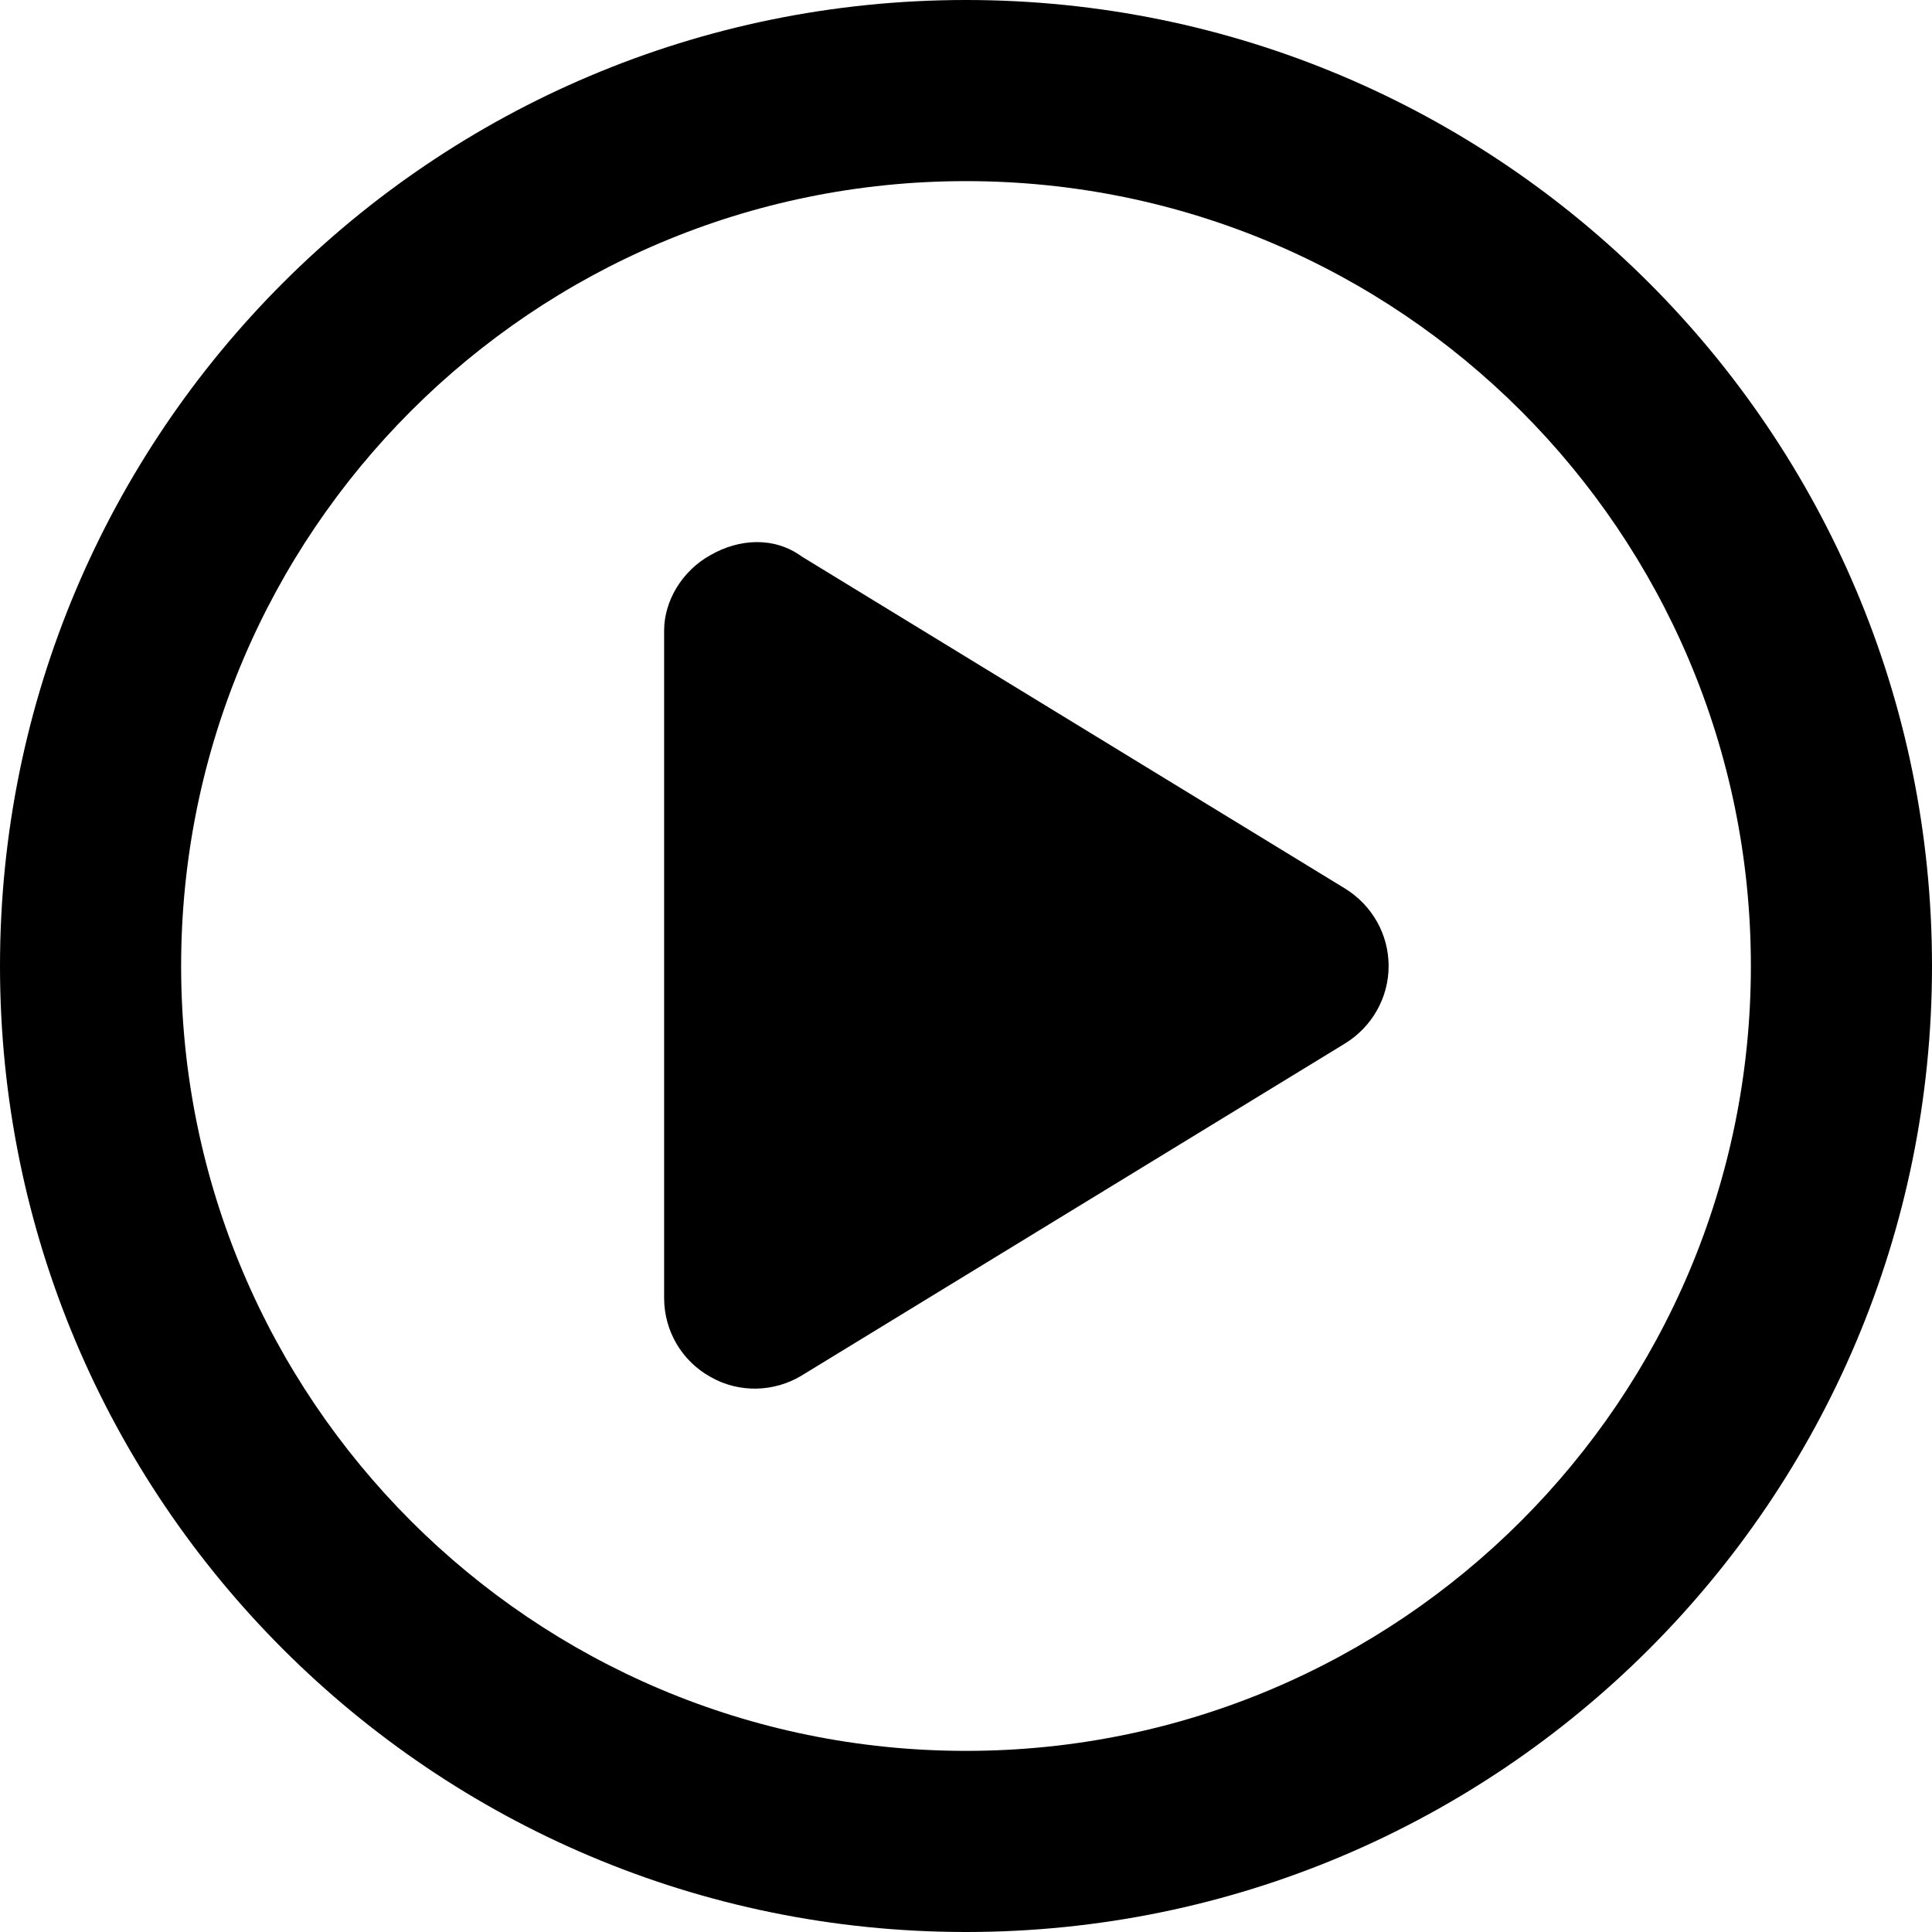
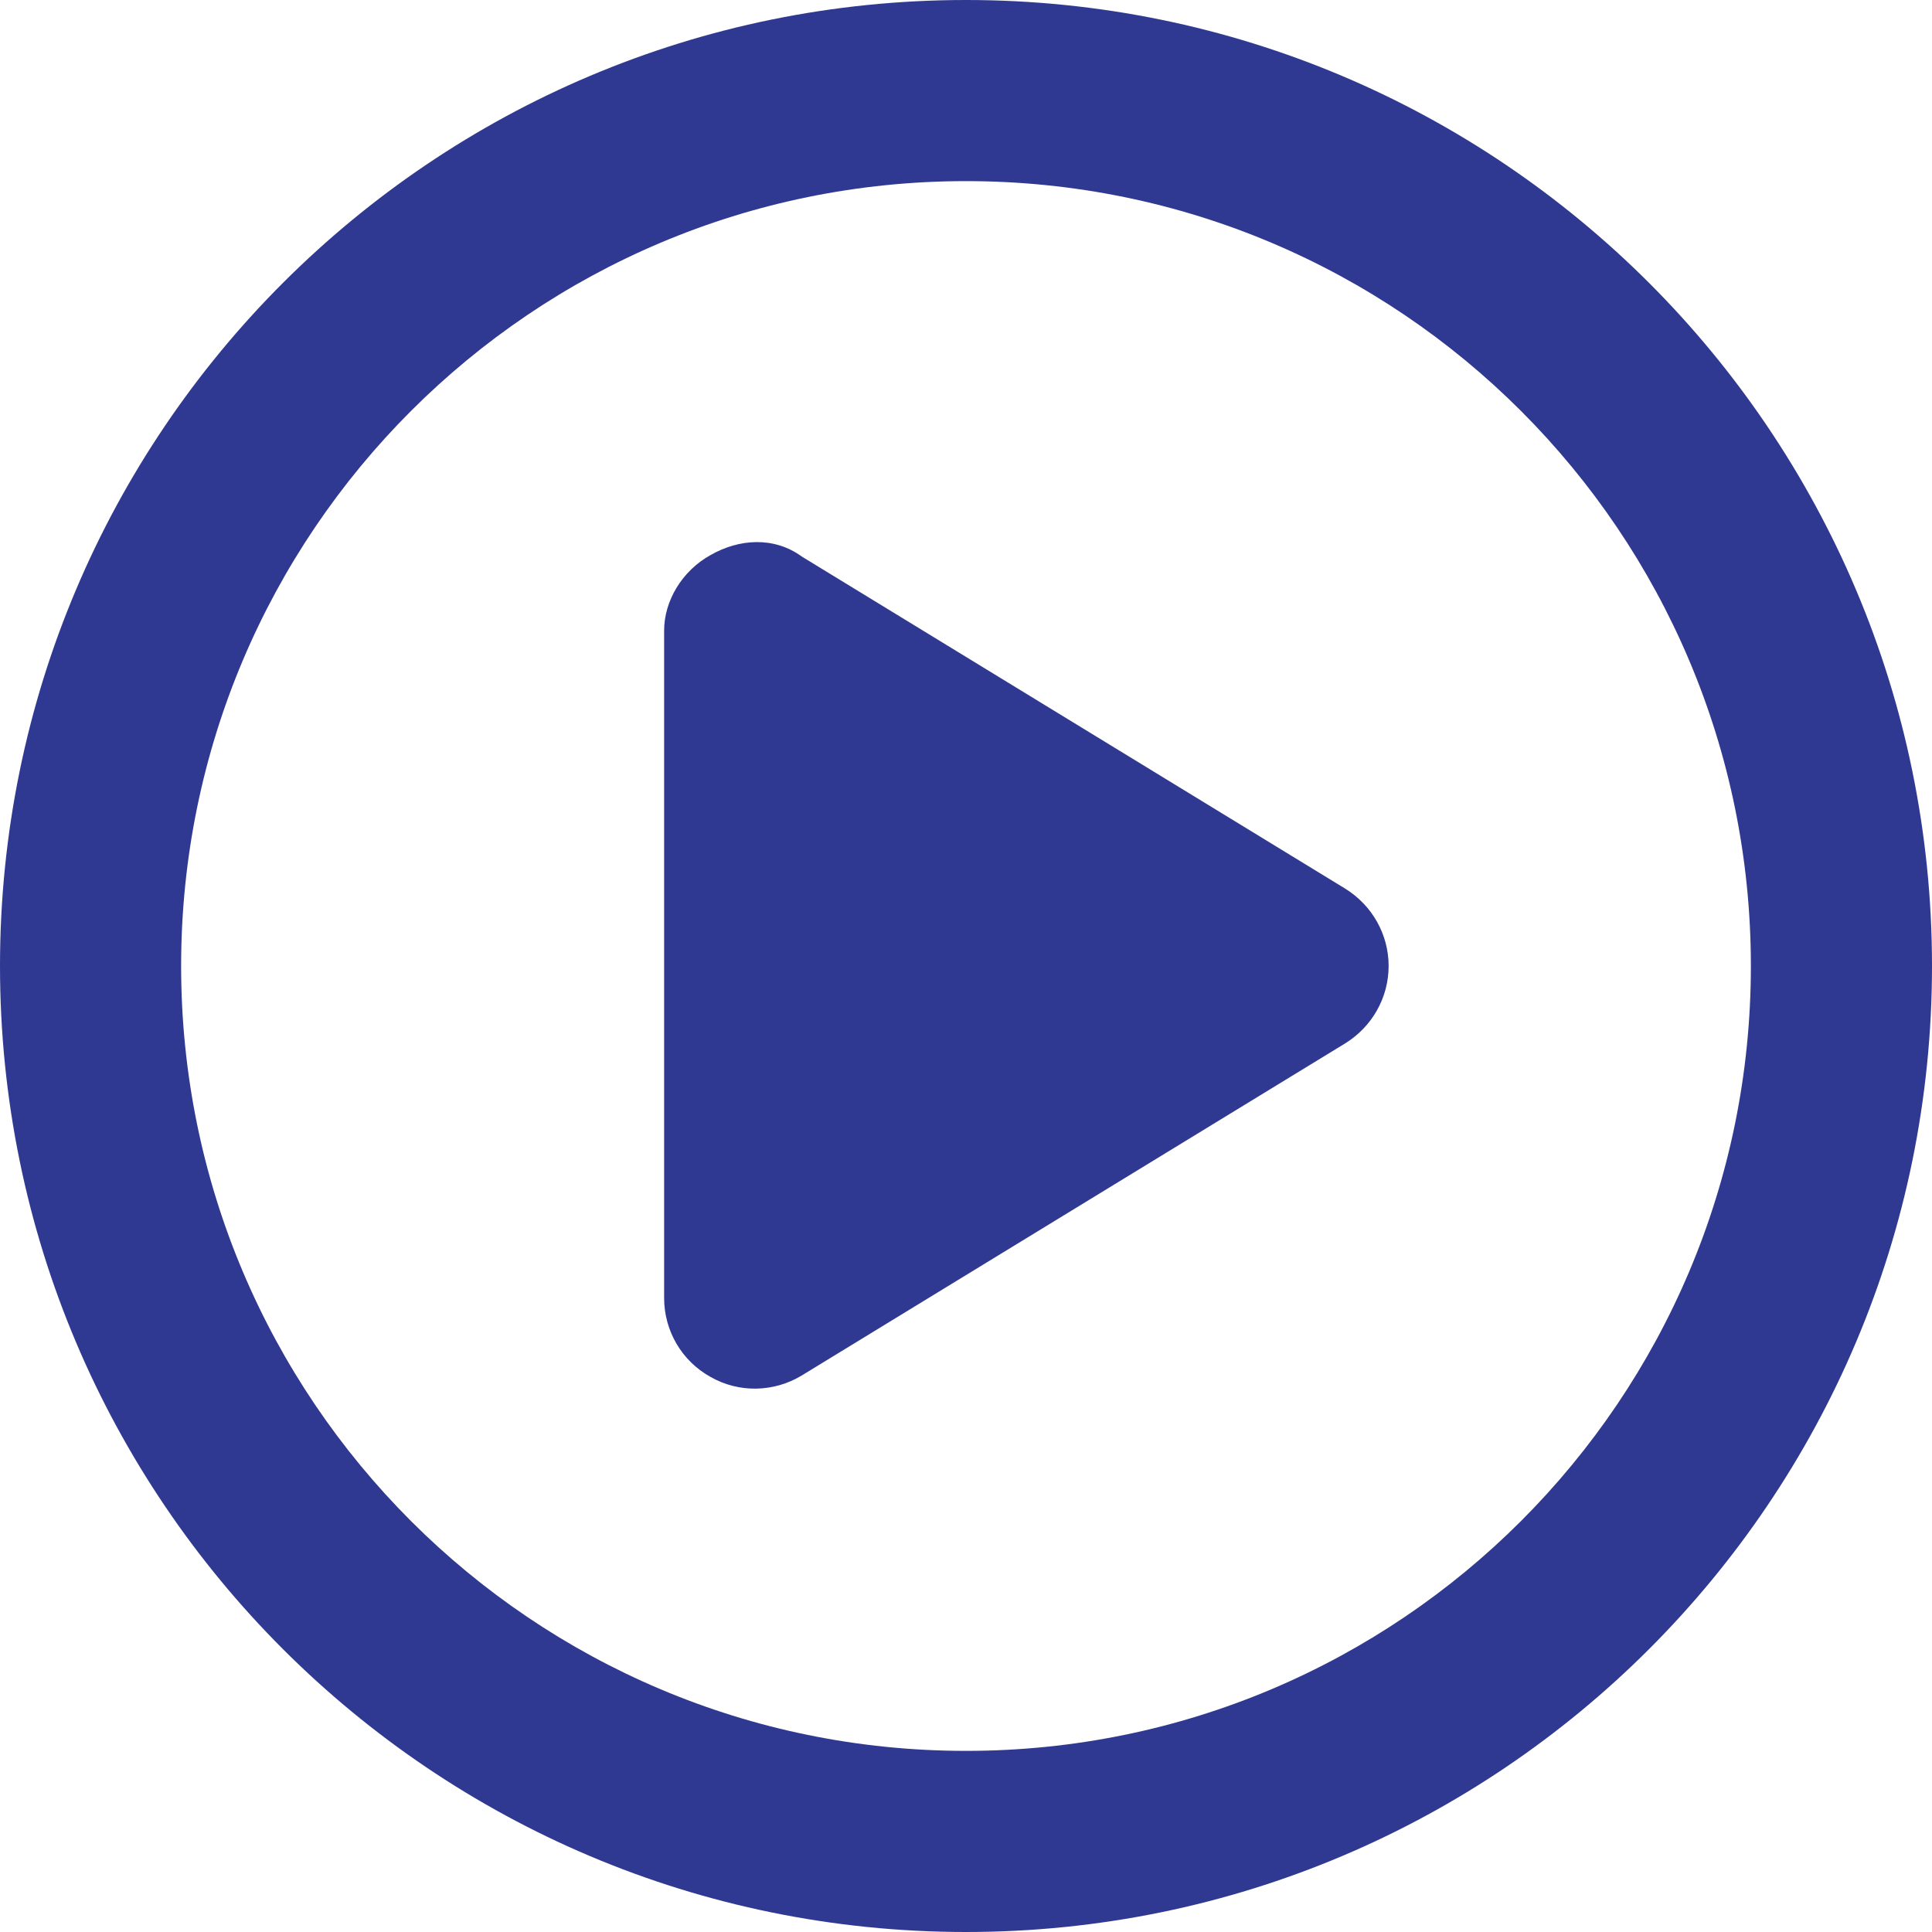
- <svg xmlns="http://www.w3.org/2000/svg" viewBox="0 0 512 512">
-   <path d="M188.3 147.1C195.8 142.8 205.1 142.1 212.5 147.5L356.5 235.5C363.6 239.9 368 247.6 368 256C368 264.4 363.6 272.1 356.5 276.5L212.5 364.5C205.1 369 195.8 369.2 188.3 364.9C180.7 360.7 176 352.7 176 344V167.1C176 159.3 180.7 151.3 188.3 147.1V147.1zM512 256C512 397.4 397.4 512 256 512C114.6 512 0 397.4 0 256C0 114.6 114.6 0 256 0C397.4 0 512 114.6 512 256zM256 48C141.1 48 48 141.1 48 256C48 370.9 141.1 464 256 464C370.9 464 464 370.9 464 256C464 141.1 370.9 48 256 48z" />
+ <svg xmlns="http://www.w3.org/2000/svg" viewBox="0 0 512 512" version="1.1" id="svg1">
+   <defs id="defs1" />
+   <path d="M188.3 147.1C195.8 142.8 205.1 142.1 212.5 147.5L356.5 235.5C363.6 239.9 368 247.6 368 256C368 264.4 363.6 272.1 356.5 276.5L212.5 364.5C205.1 369 195.8 369.2 188.3 364.9C180.7 360.7 176 352.7 176 344V167.1C176 159.3 180.7 151.3 188.3 147.1V147.1zM512 256C512 397.4 397.4 512 256 512C114.6 512 0 397.4 0 256C0 114.6 114.6 0 256 0C397.4 0 512 114.6 512 256zM256 48C141.1 48 48 141.1 48 256C48 370.9 141.1 464 256 464C370.9 464 464 370.9 464 256C464 141.1 370.9 48 256 48z" id="path1" style="fill:#303991;fill-opacity:1" />
</svg>
